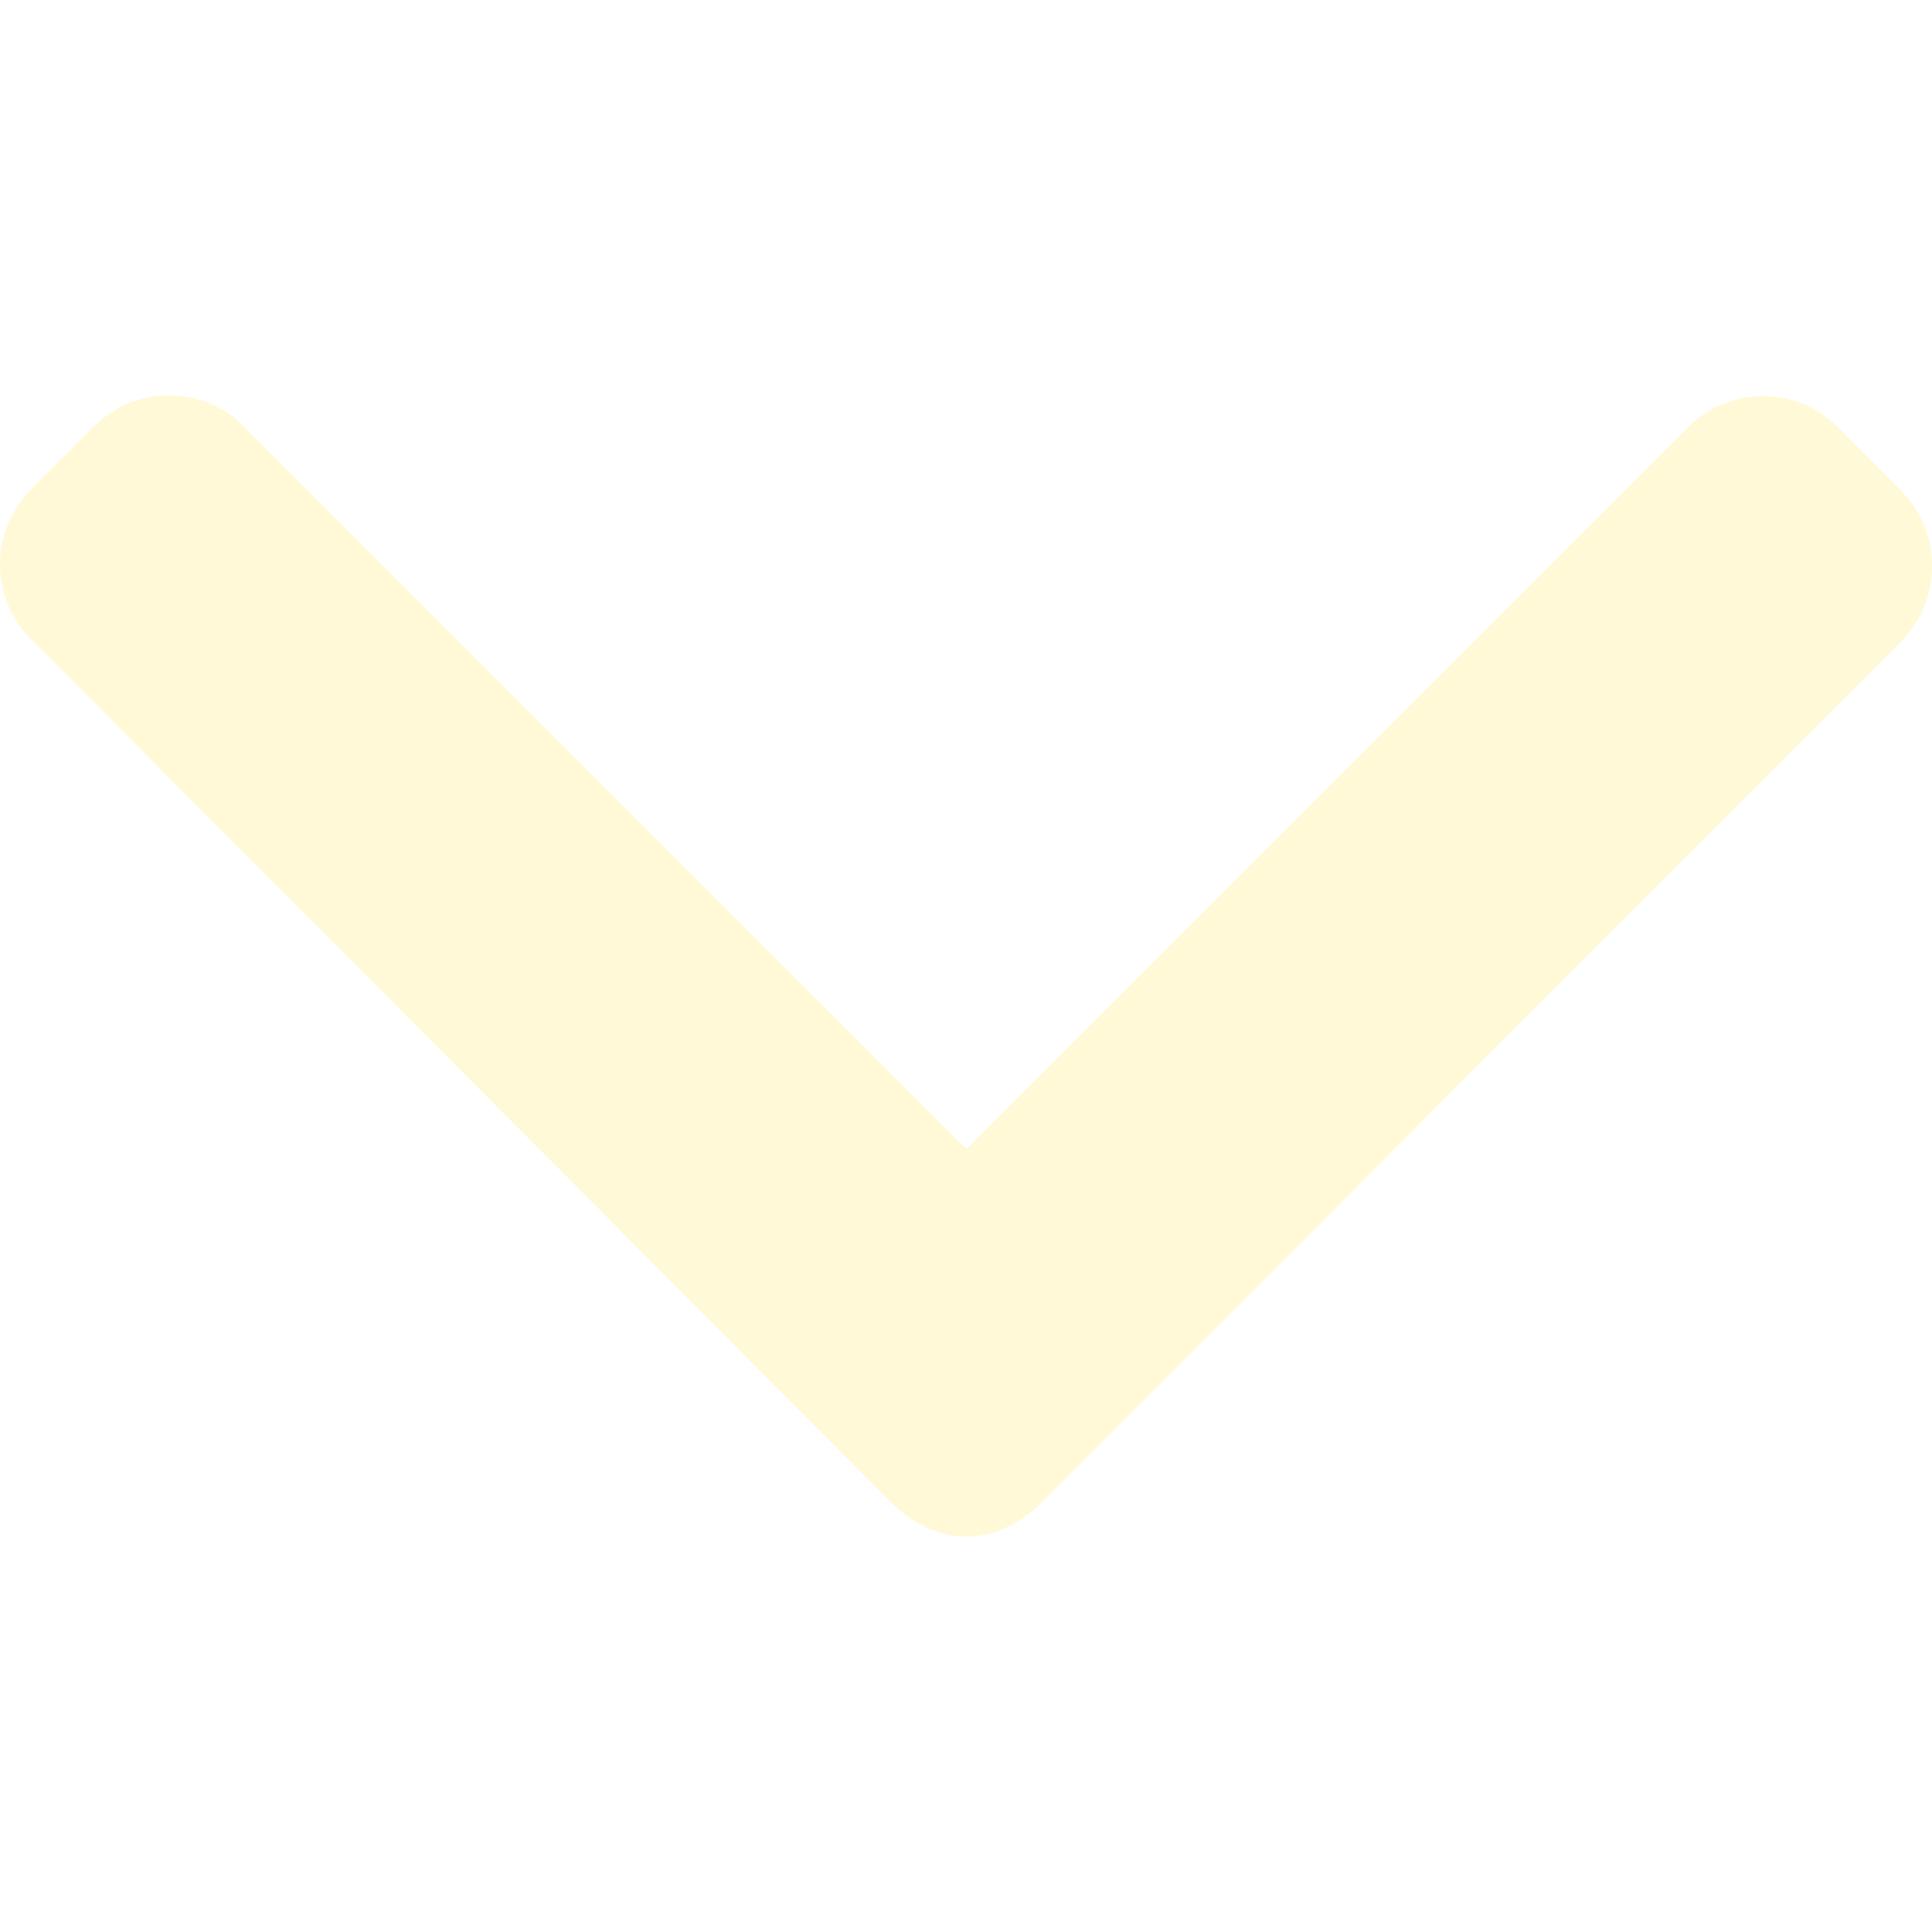
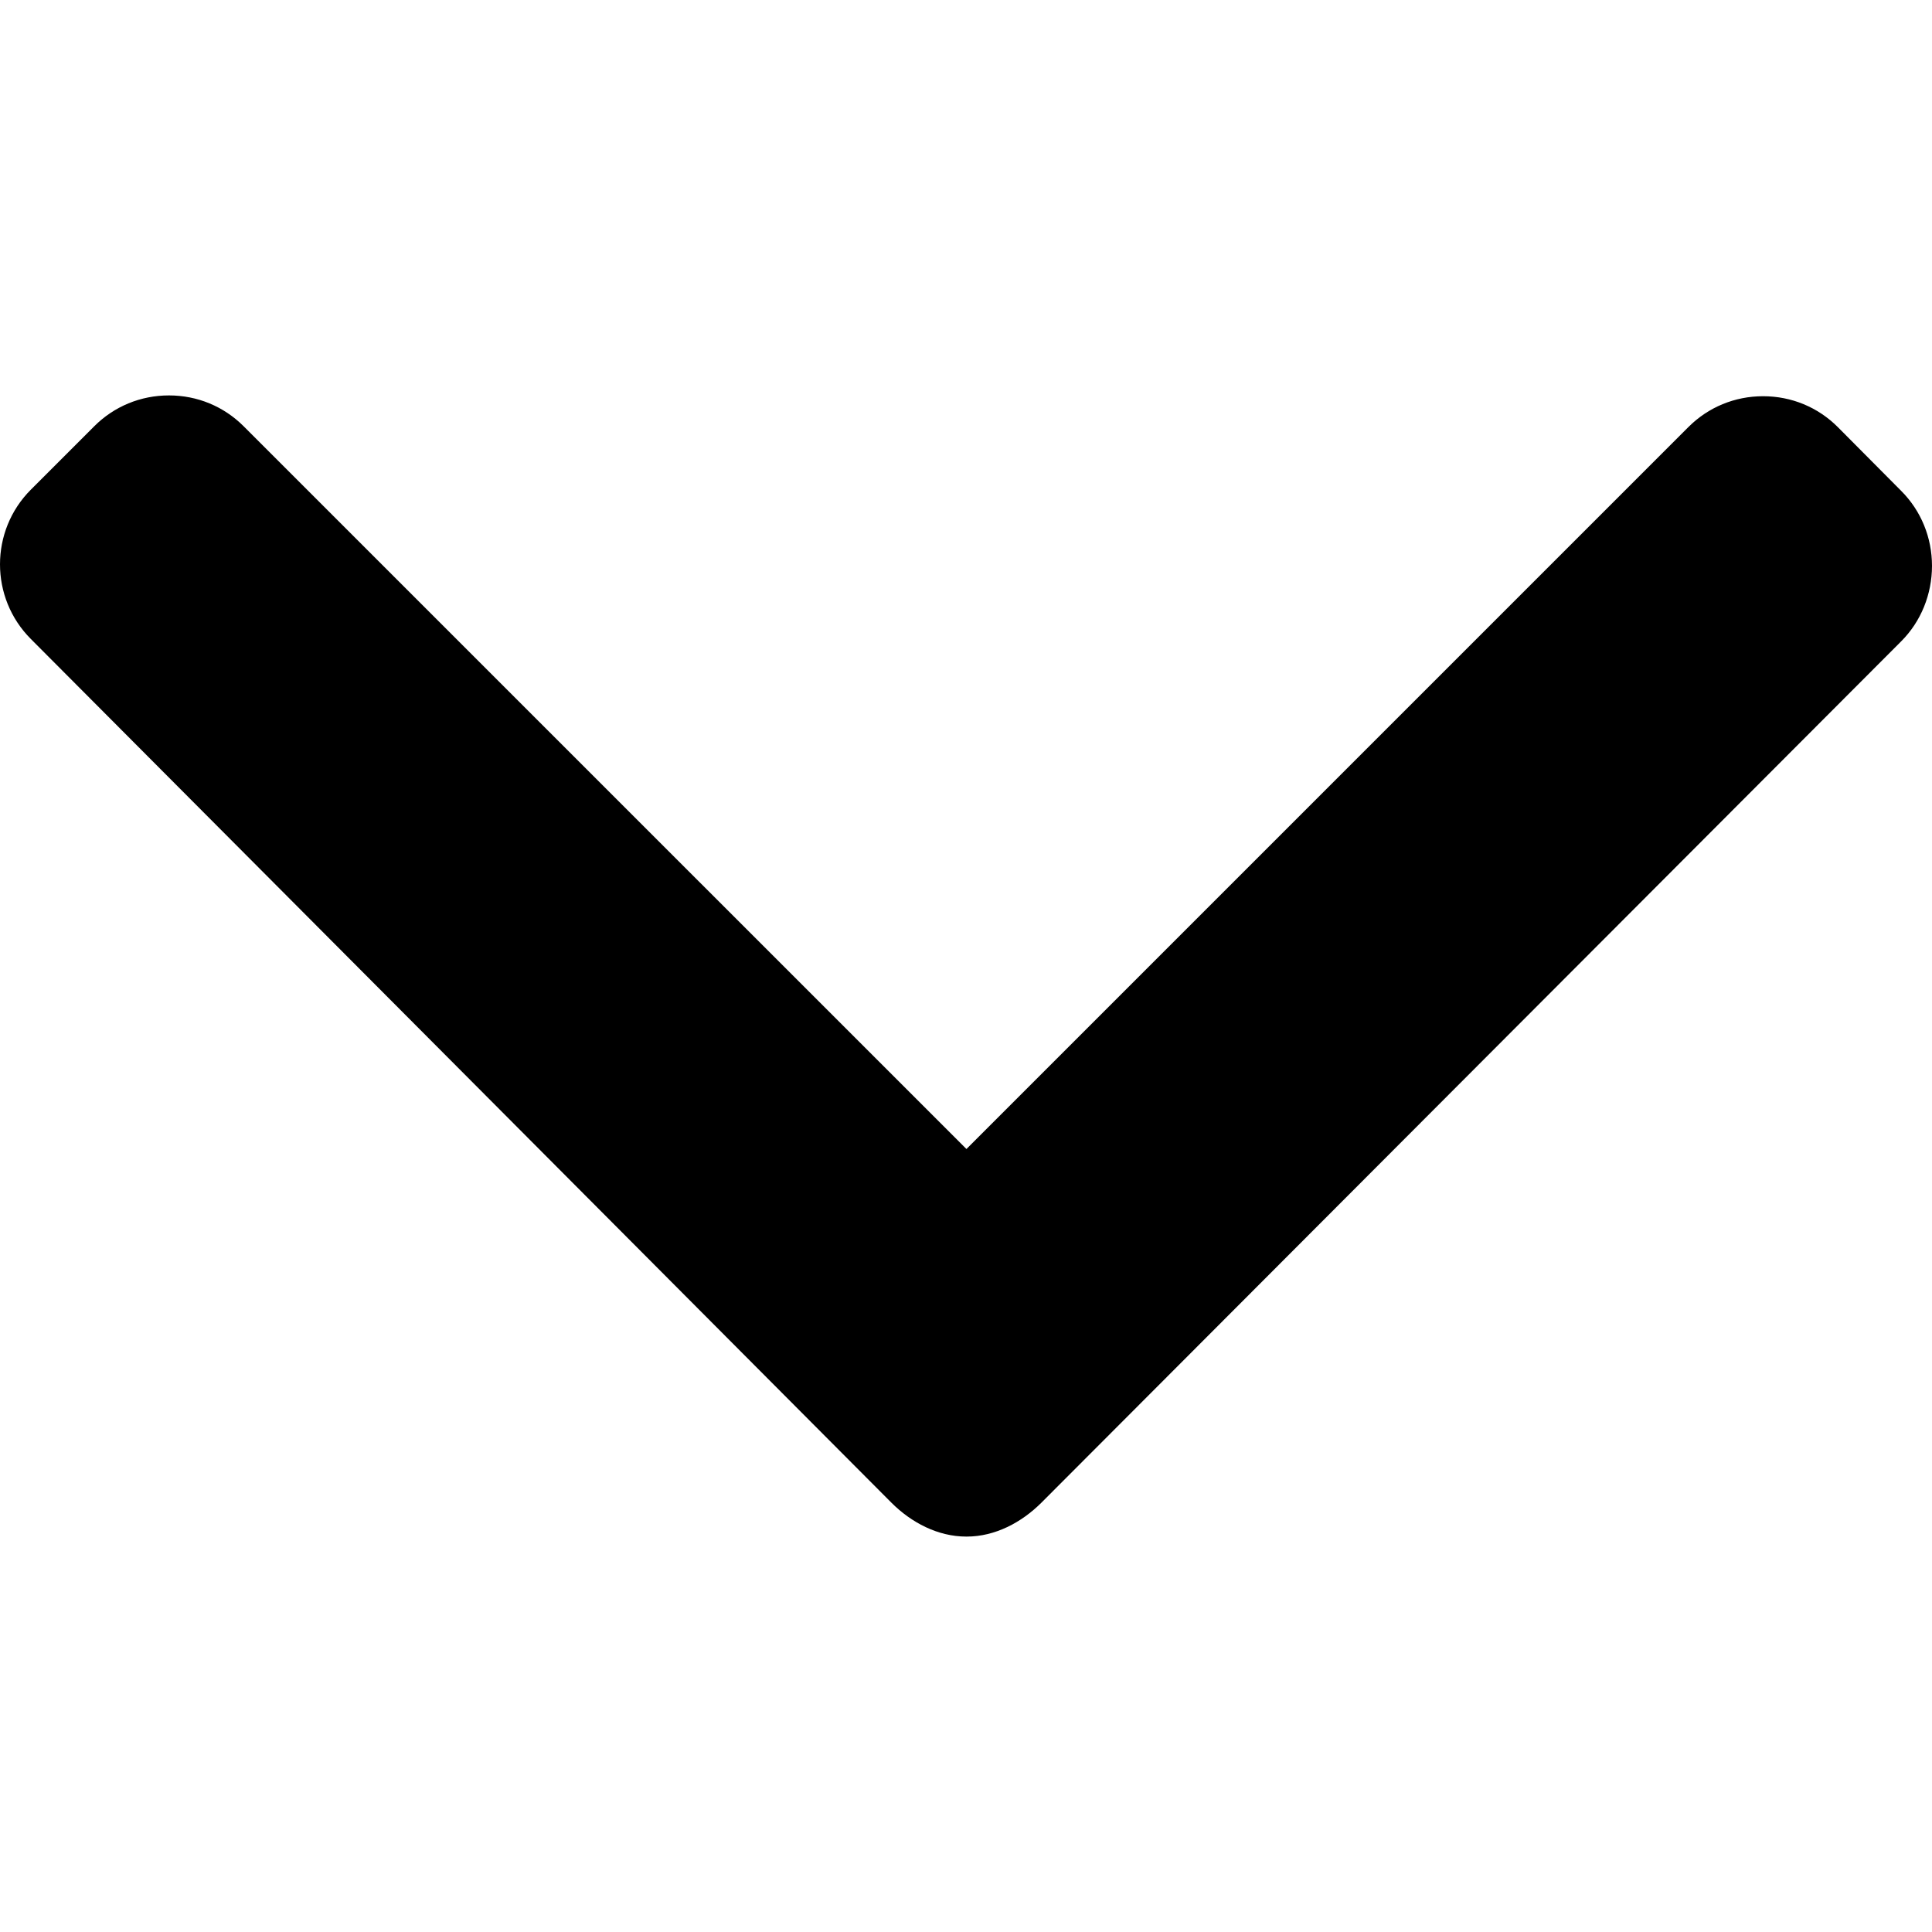
- <svg xmlns="http://www.w3.org/2000/svg" width="48" height="48" viewBox="0 0 48 48" fill="none">
-   <path d="M47.233 12.194L45.66 10.611C45.166 10.116 44.507 9.844 43.804 9.844C43.1 9.844 42.441 10.116 41.947 10.611L24.011 28.547L6.054 10.591C5.56 10.096 4.901 9.824 4.198 9.824C3.495 9.824 2.835 10.096 2.341 10.591L0.768 12.164C-0.256 13.187 -0.256 14.854 0.768 15.877L22.147 37.334C22.641 37.828 23.3 38.176 24.009 38.176H24.017C24.721 38.176 25.379 37.827 25.873 37.334L47.233 15.935C47.728 15.441 47.999 14.763 48 14.06C48 13.356 47.728 12.688 47.233 12.194Z" fill="#FFF9D7" />
+ <svg xmlns="http://www.w3.org/2000/svg" width="48" height="48" viewBox="0 0 48 48">
+   <path d="M47.233 12.194L45.66 10.611C45.166 10.116 44.507 9.844 43.804 9.844C43.1 9.844 42.441 10.116 41.947 10.611L24.011 28.547L6.054 10.591C5.56 10.096 4.901 9.824 4.198 9.824C3.495 9.824 2.835 10.096 2.341 10.591L0.768 12.164C-0.256 13.187 -0.256 14.854 0.768 15.877L22.147 37.334C22.641 37.828 23.3 38.176 24.009 38.176H24.017C24.721 38.176 25.379 37.827 25.873 37.334L47.233 15.935C47.728 15.441 47.999 14.763 48 14.06C48 13.356 47.728 12.688 47.233 12.194Z" />
</svg>
